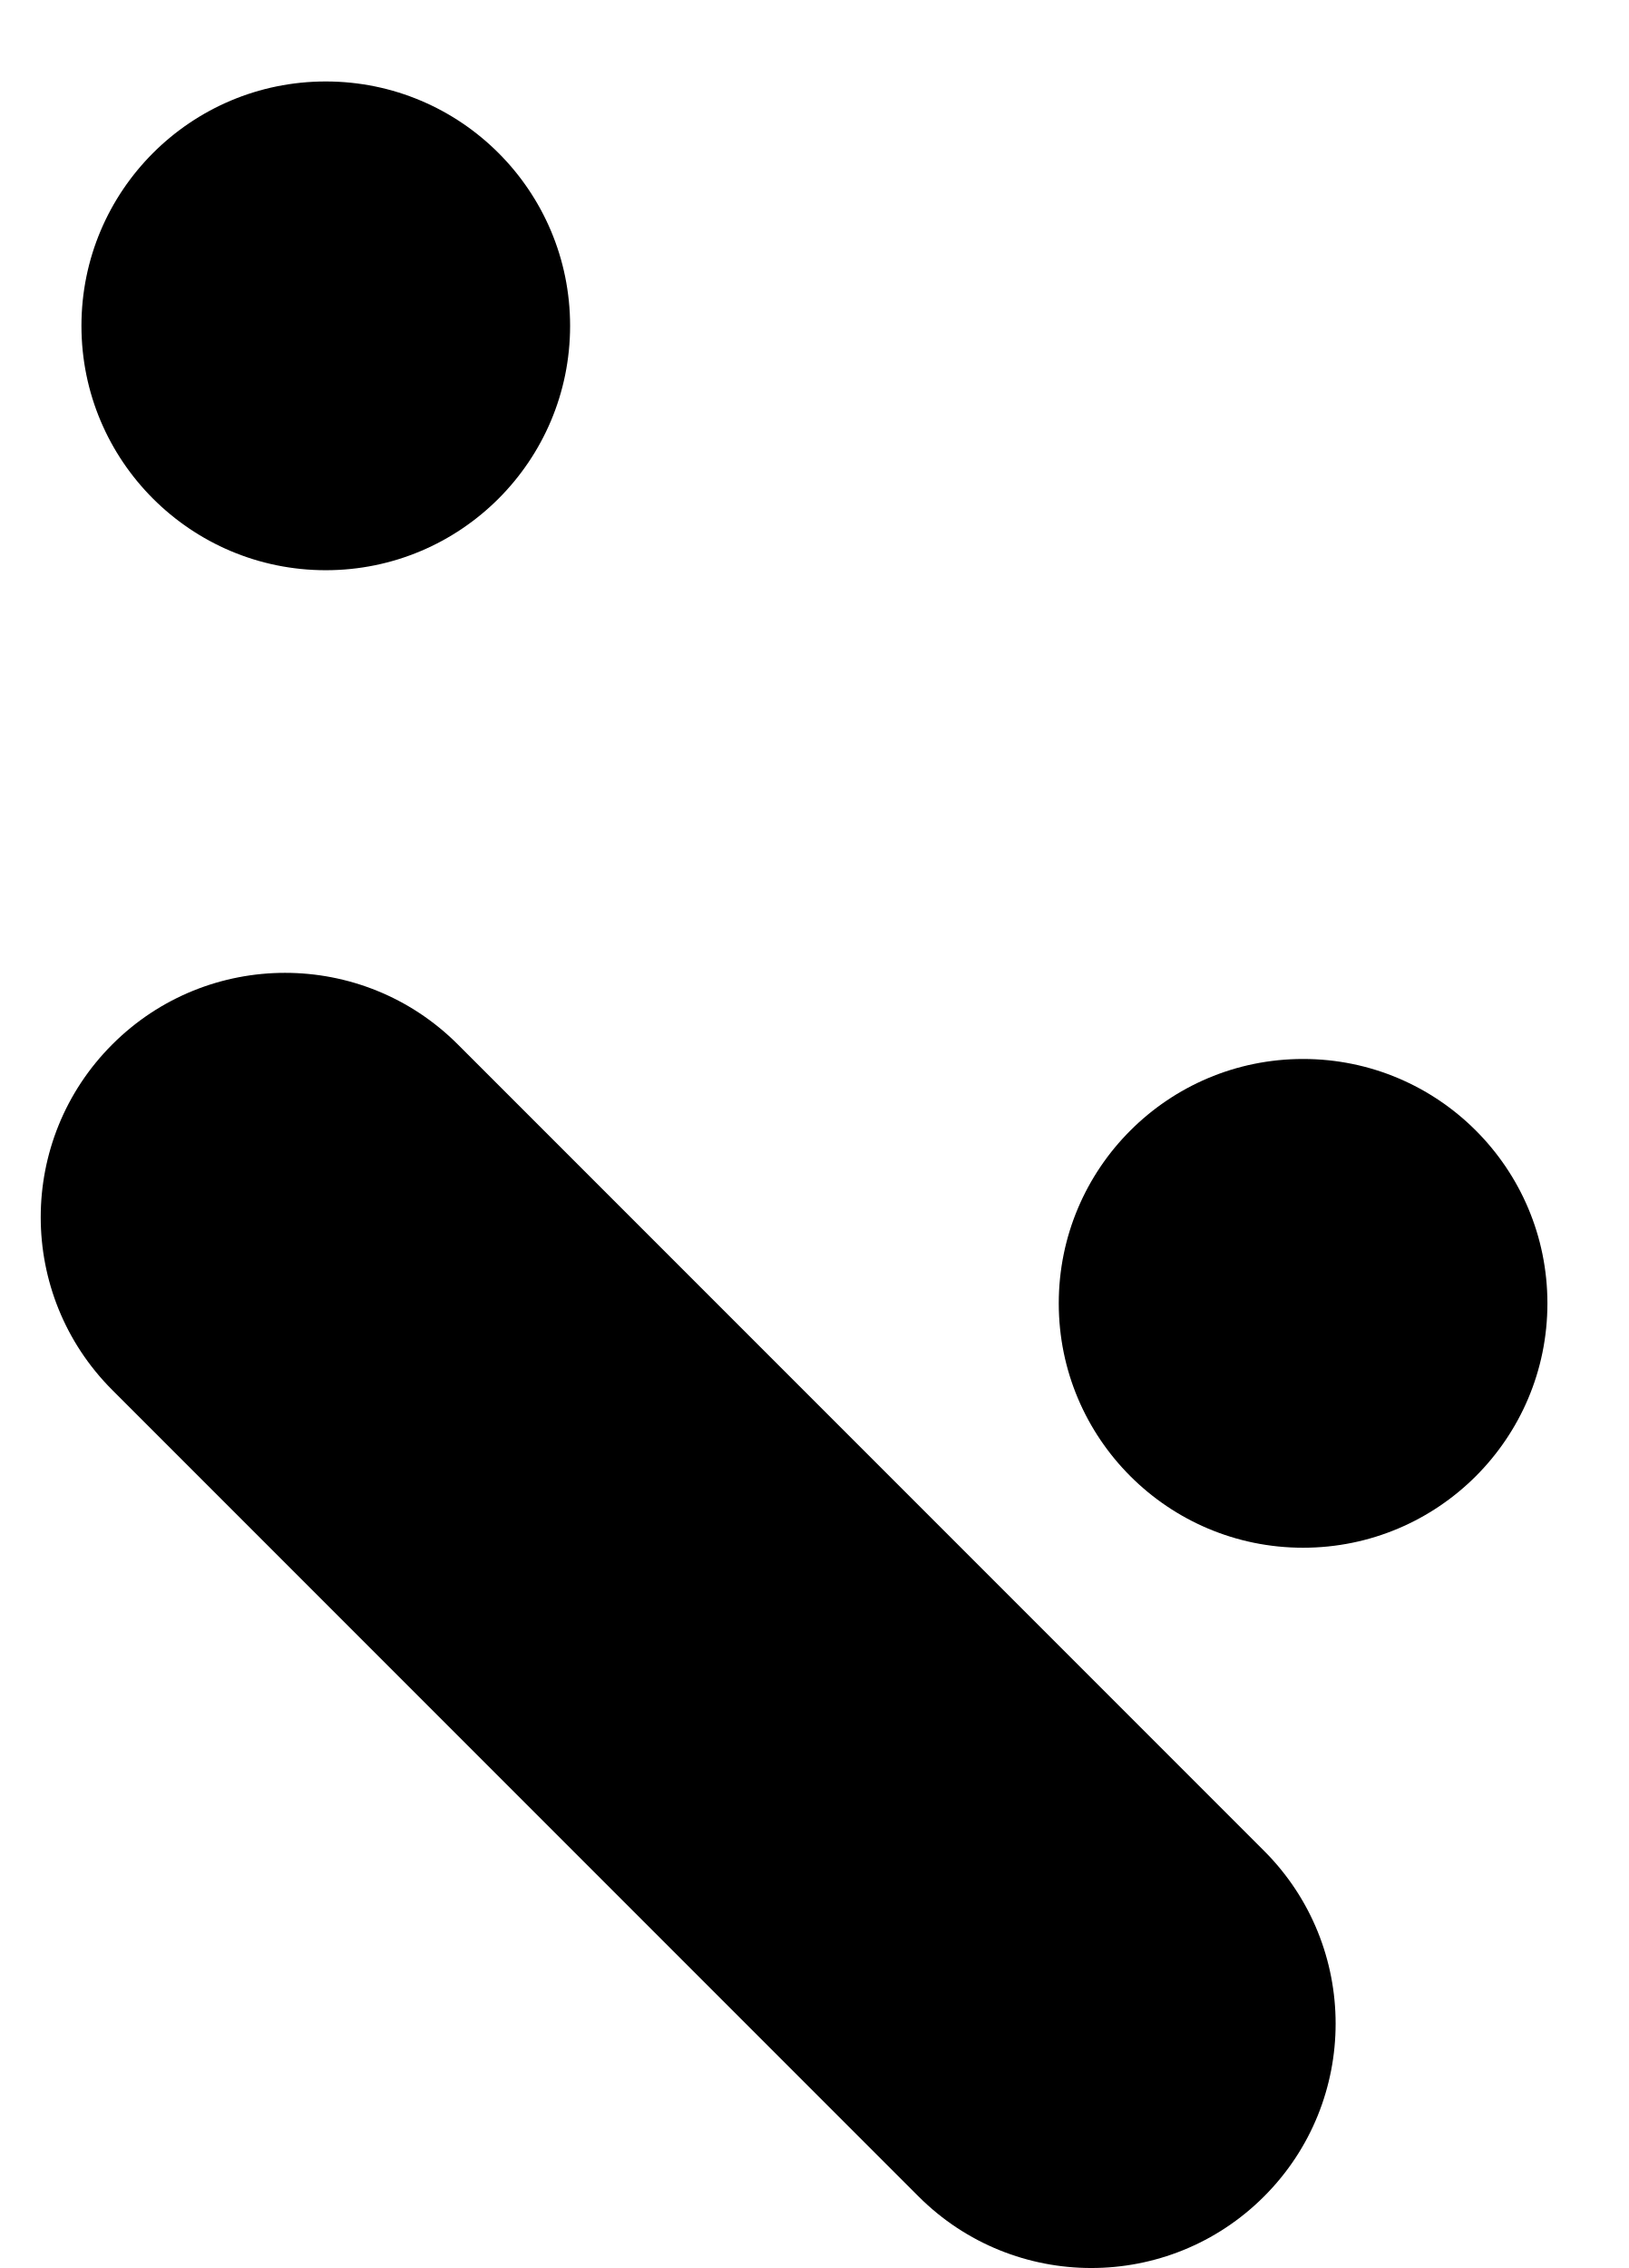
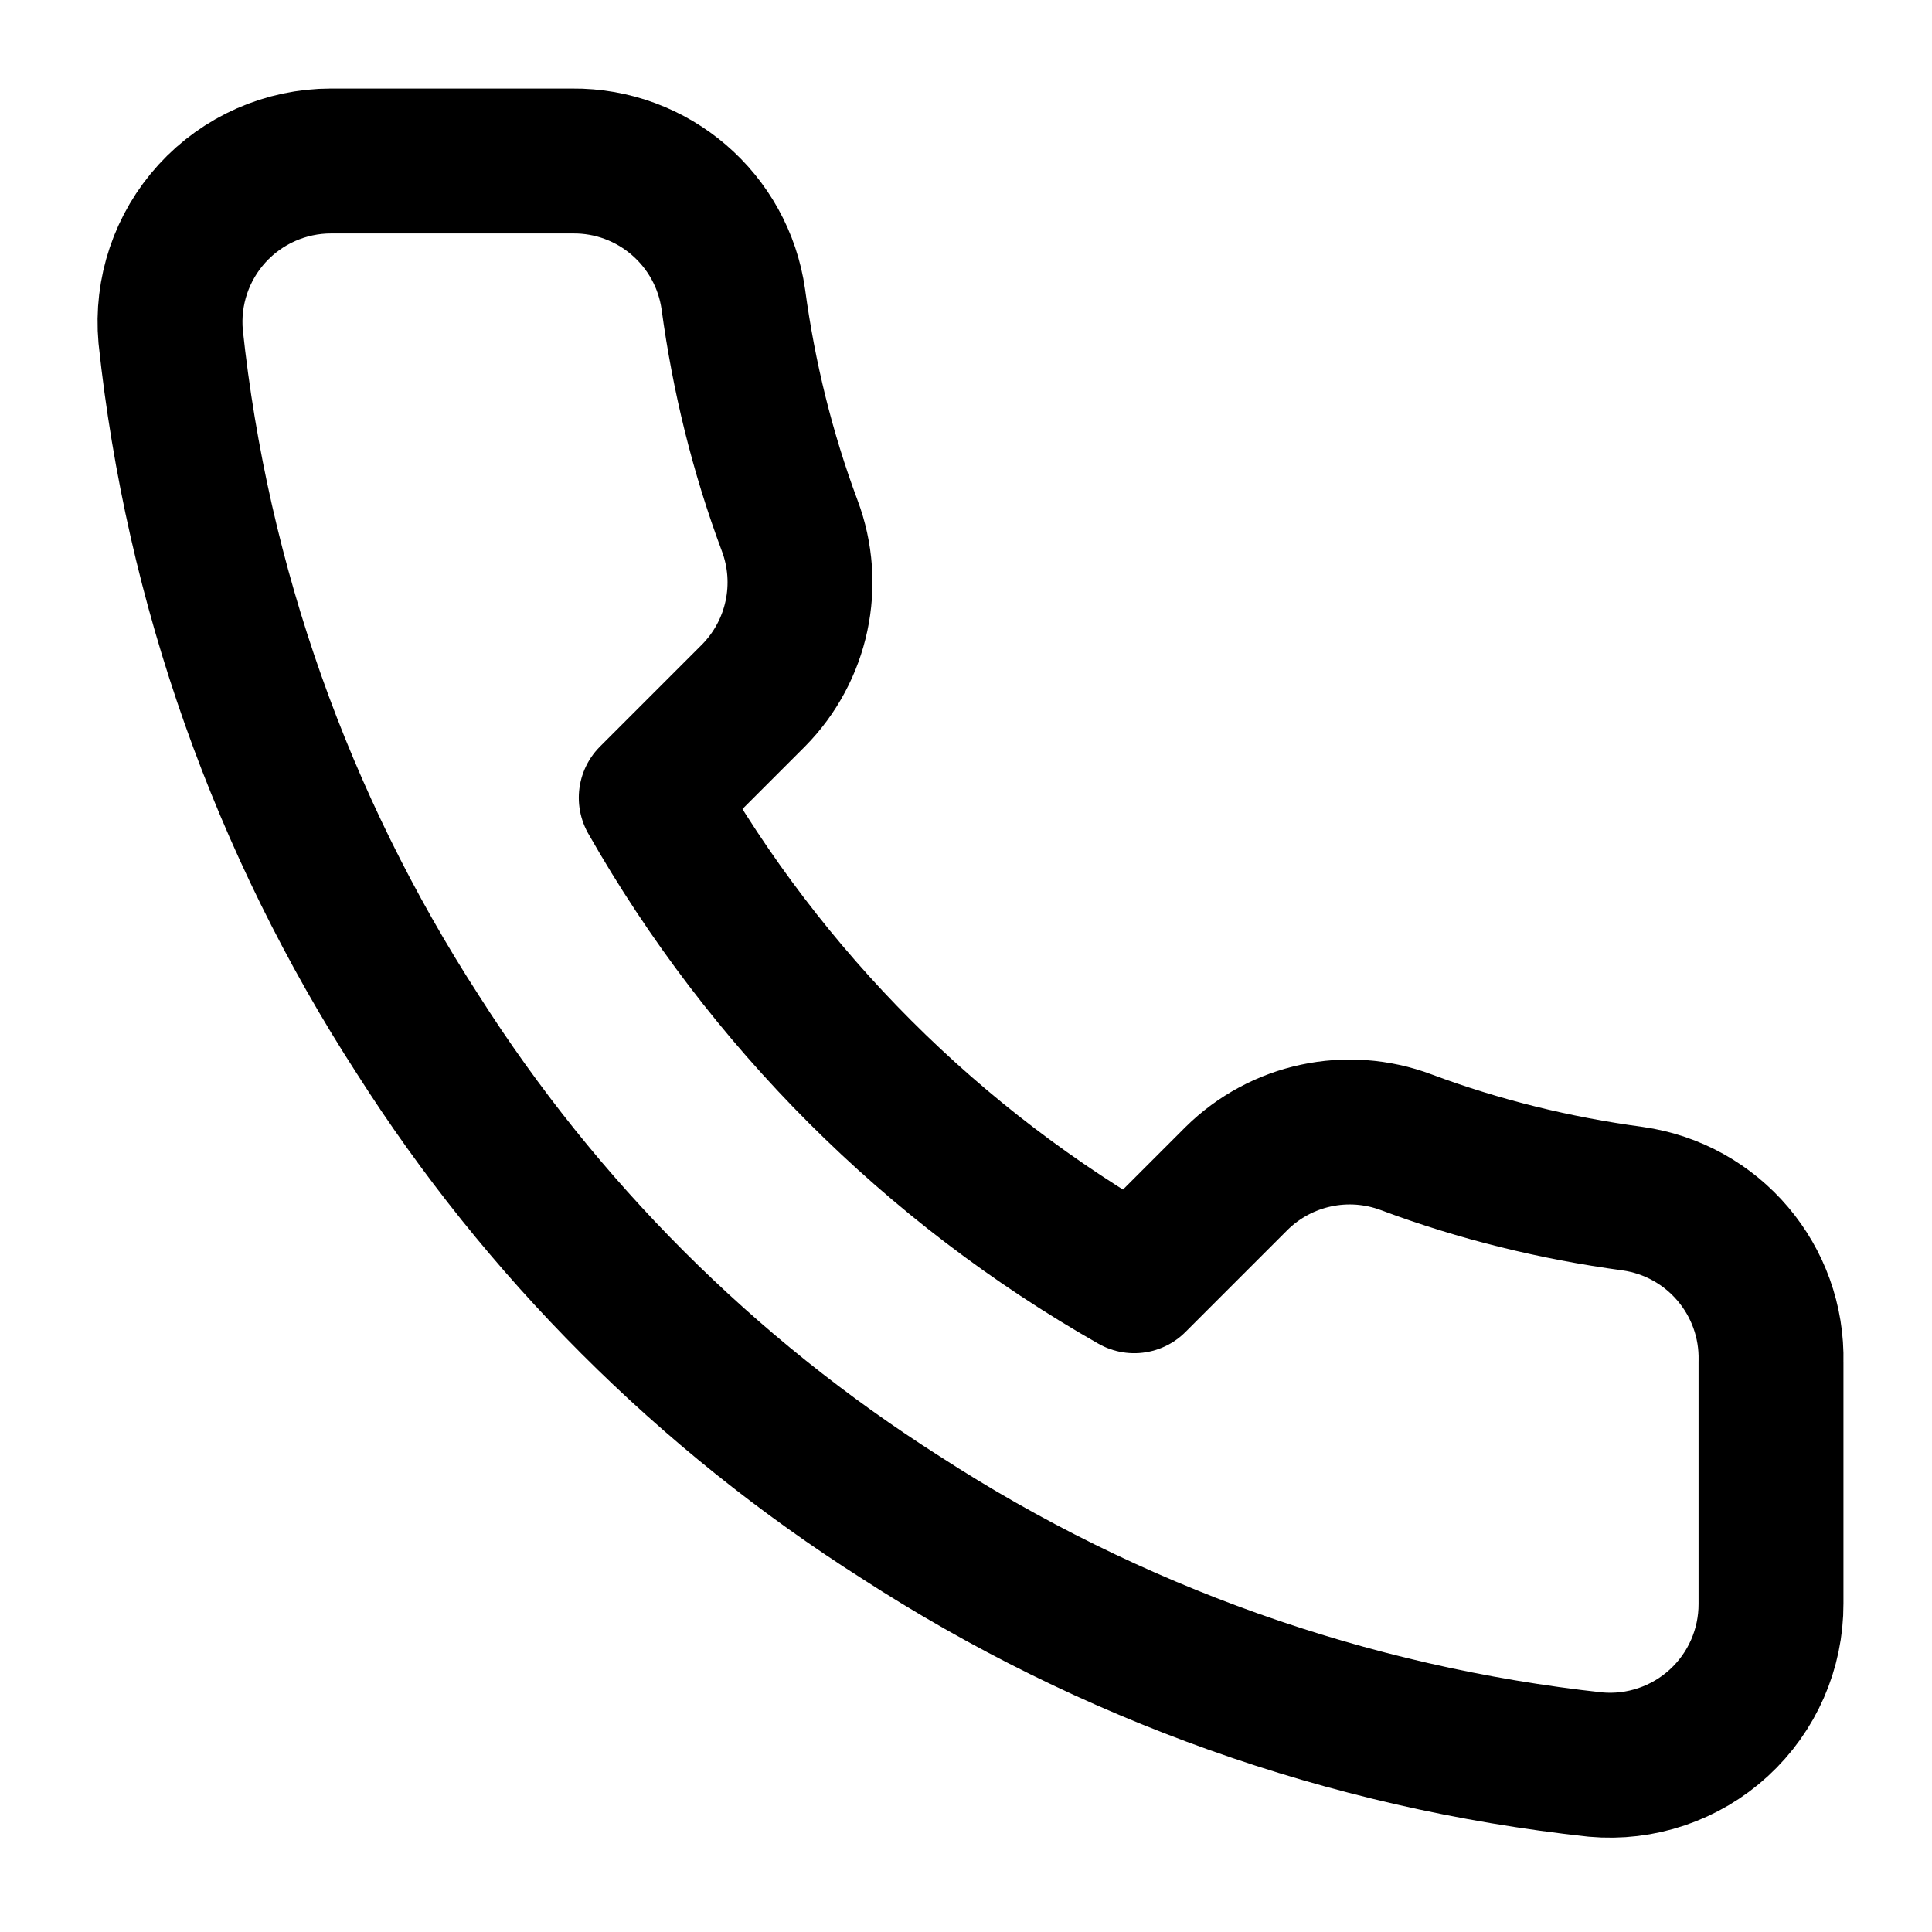
- <svg xmlns="http://www.w3.org/2000/svg" preserveAspectRatio="none" overflow="visible" style="display: block;" width="20" height="27.842" viewBox="0 0 20 27.842" fill="none">
+ <svg xmlns="http://www.w3.org/2000/svg" preserveAspectRatio="none" overflow="visible" style="display: block;" width="20" height="20" viewBox="0 0 24 24" fill="none">
  <g id="Icon Phone">
-     <rect id="Rectangle" x="3.5" y="10.7" width="20" height="6" rx="3" transform="rotate(45 3.5 10.7)" fill="black" />
-     <circle id="Ellipse" cx="4" cy="4" r="3" fill="black" />
-     <circle id="Ellipse_2" cx="16" cy="16" r="3" fill="black" />
+     <path id="Handset" d="M22 16.92v3a2 2 0 0 1-2.18 2 19.79 19.79 0 0 1-8.63-3.07 19.5 19.5 0 0 1-6-6 19.79 19.79 0 0 1-3.07-8.67A2 2 0 0 1 4.11 2h3a2 2 0 0 1 2 1.72c.13.96.36 1.9.7 2.81a2 2 0 0 1-.45 2.11L8.09 9.91a16 16 0 0 0 6 6l1.27-1.27a2 2 0 0 1 2.11-.45c.91.34 1.85.57 2.81.7A2 2 0 0 1 22 16.92z" stroke="black" stroke-width="1.8" stroke-linecap="round" stroke-linejoin="round" />
  </g>
</svg>
